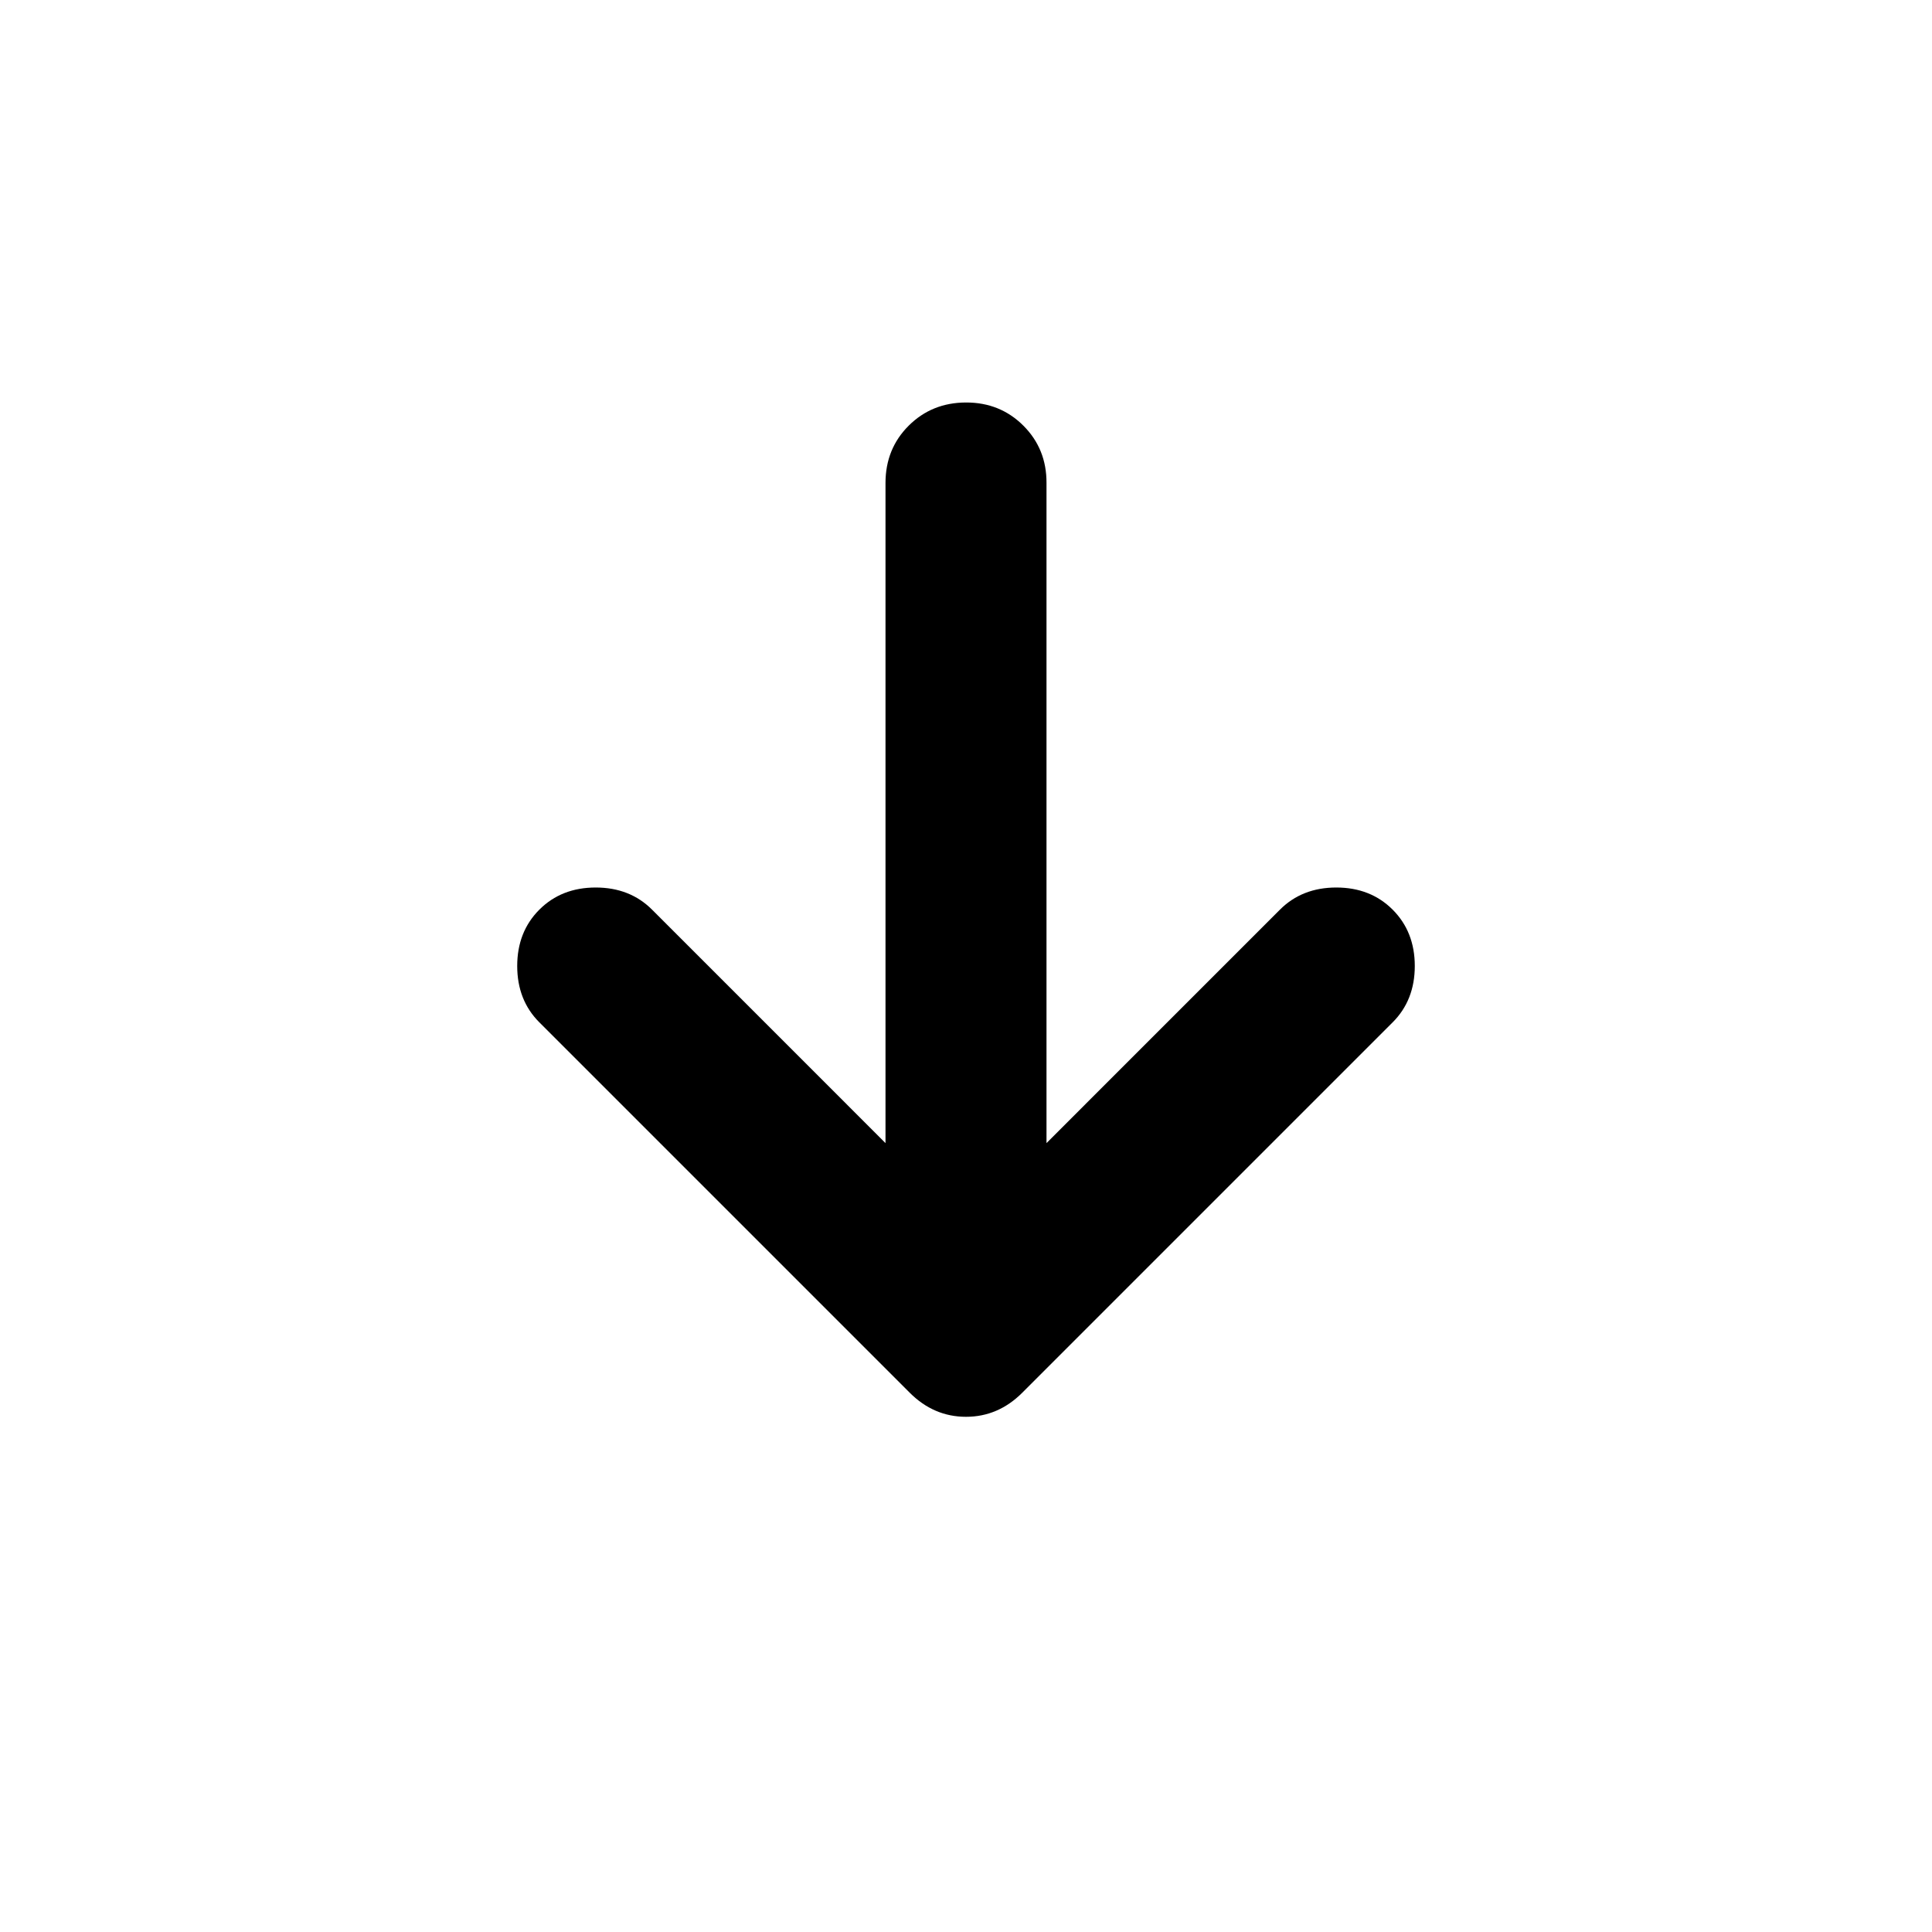
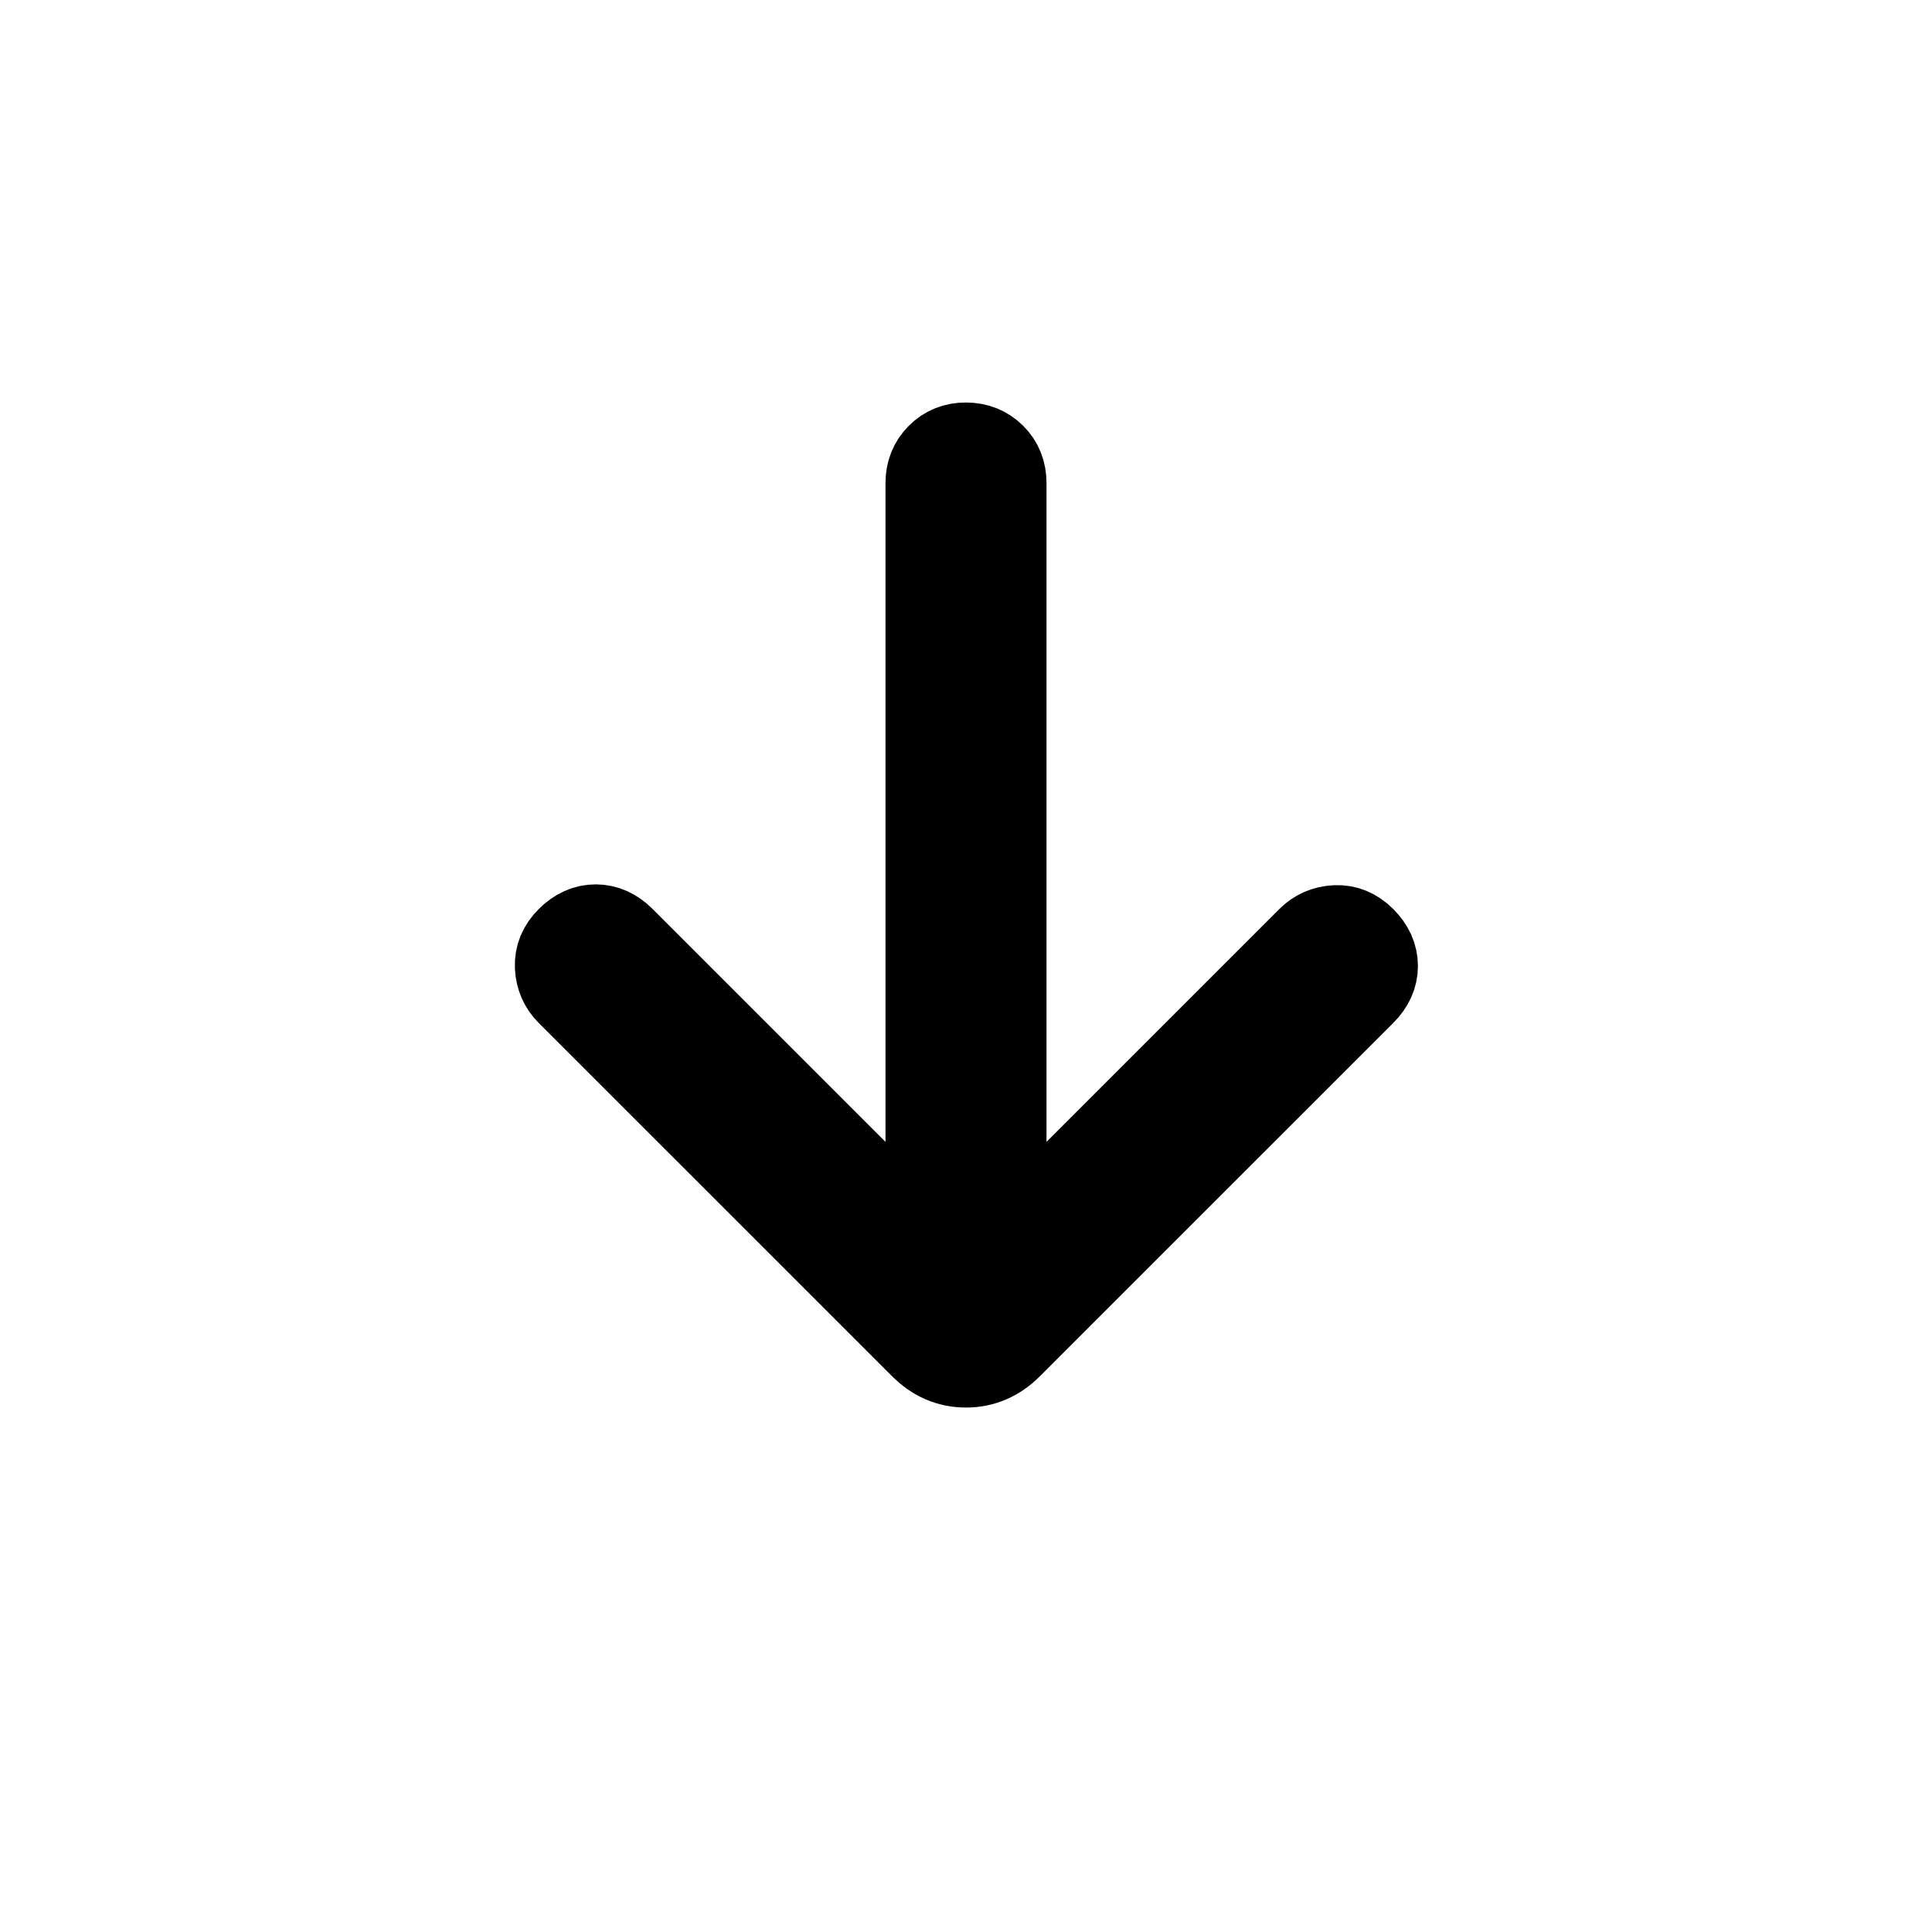
<svg xmlns="http://www.w3.org/2000/svg" viewBox="0 0 24 24">
-   <path fill="currentColor" d="M11 14.2V6q0-.425.288-.712T12 5t.713.288T13 6v8.2l2.9-2.9q.275-.275.7-.275t.7.275t.275.7t-.275.7l-4.6 4.6q-.3.3-.7.3t-.7-.3l-4.6-4.6q-.275-.275-.275-.7t.275-.7t.7-.275t.7.275z" />
+   <path fill="currentColor" stroke="currentColor" d="M11.5 15.392V6q0-.213.143-.357T12 5.5t.357.143T12.5 6v9.392l3.746-3.746q.14-.14.345-.15q.203-.01.363.15t.16.354t-.16.354l-4.389 4.388q-.242.243-.565.243t-.565-.243l-4.389-4.388q-.14-.14-.15-.344t.15-.364t.354-.16t.354.16z" />
</svg>
